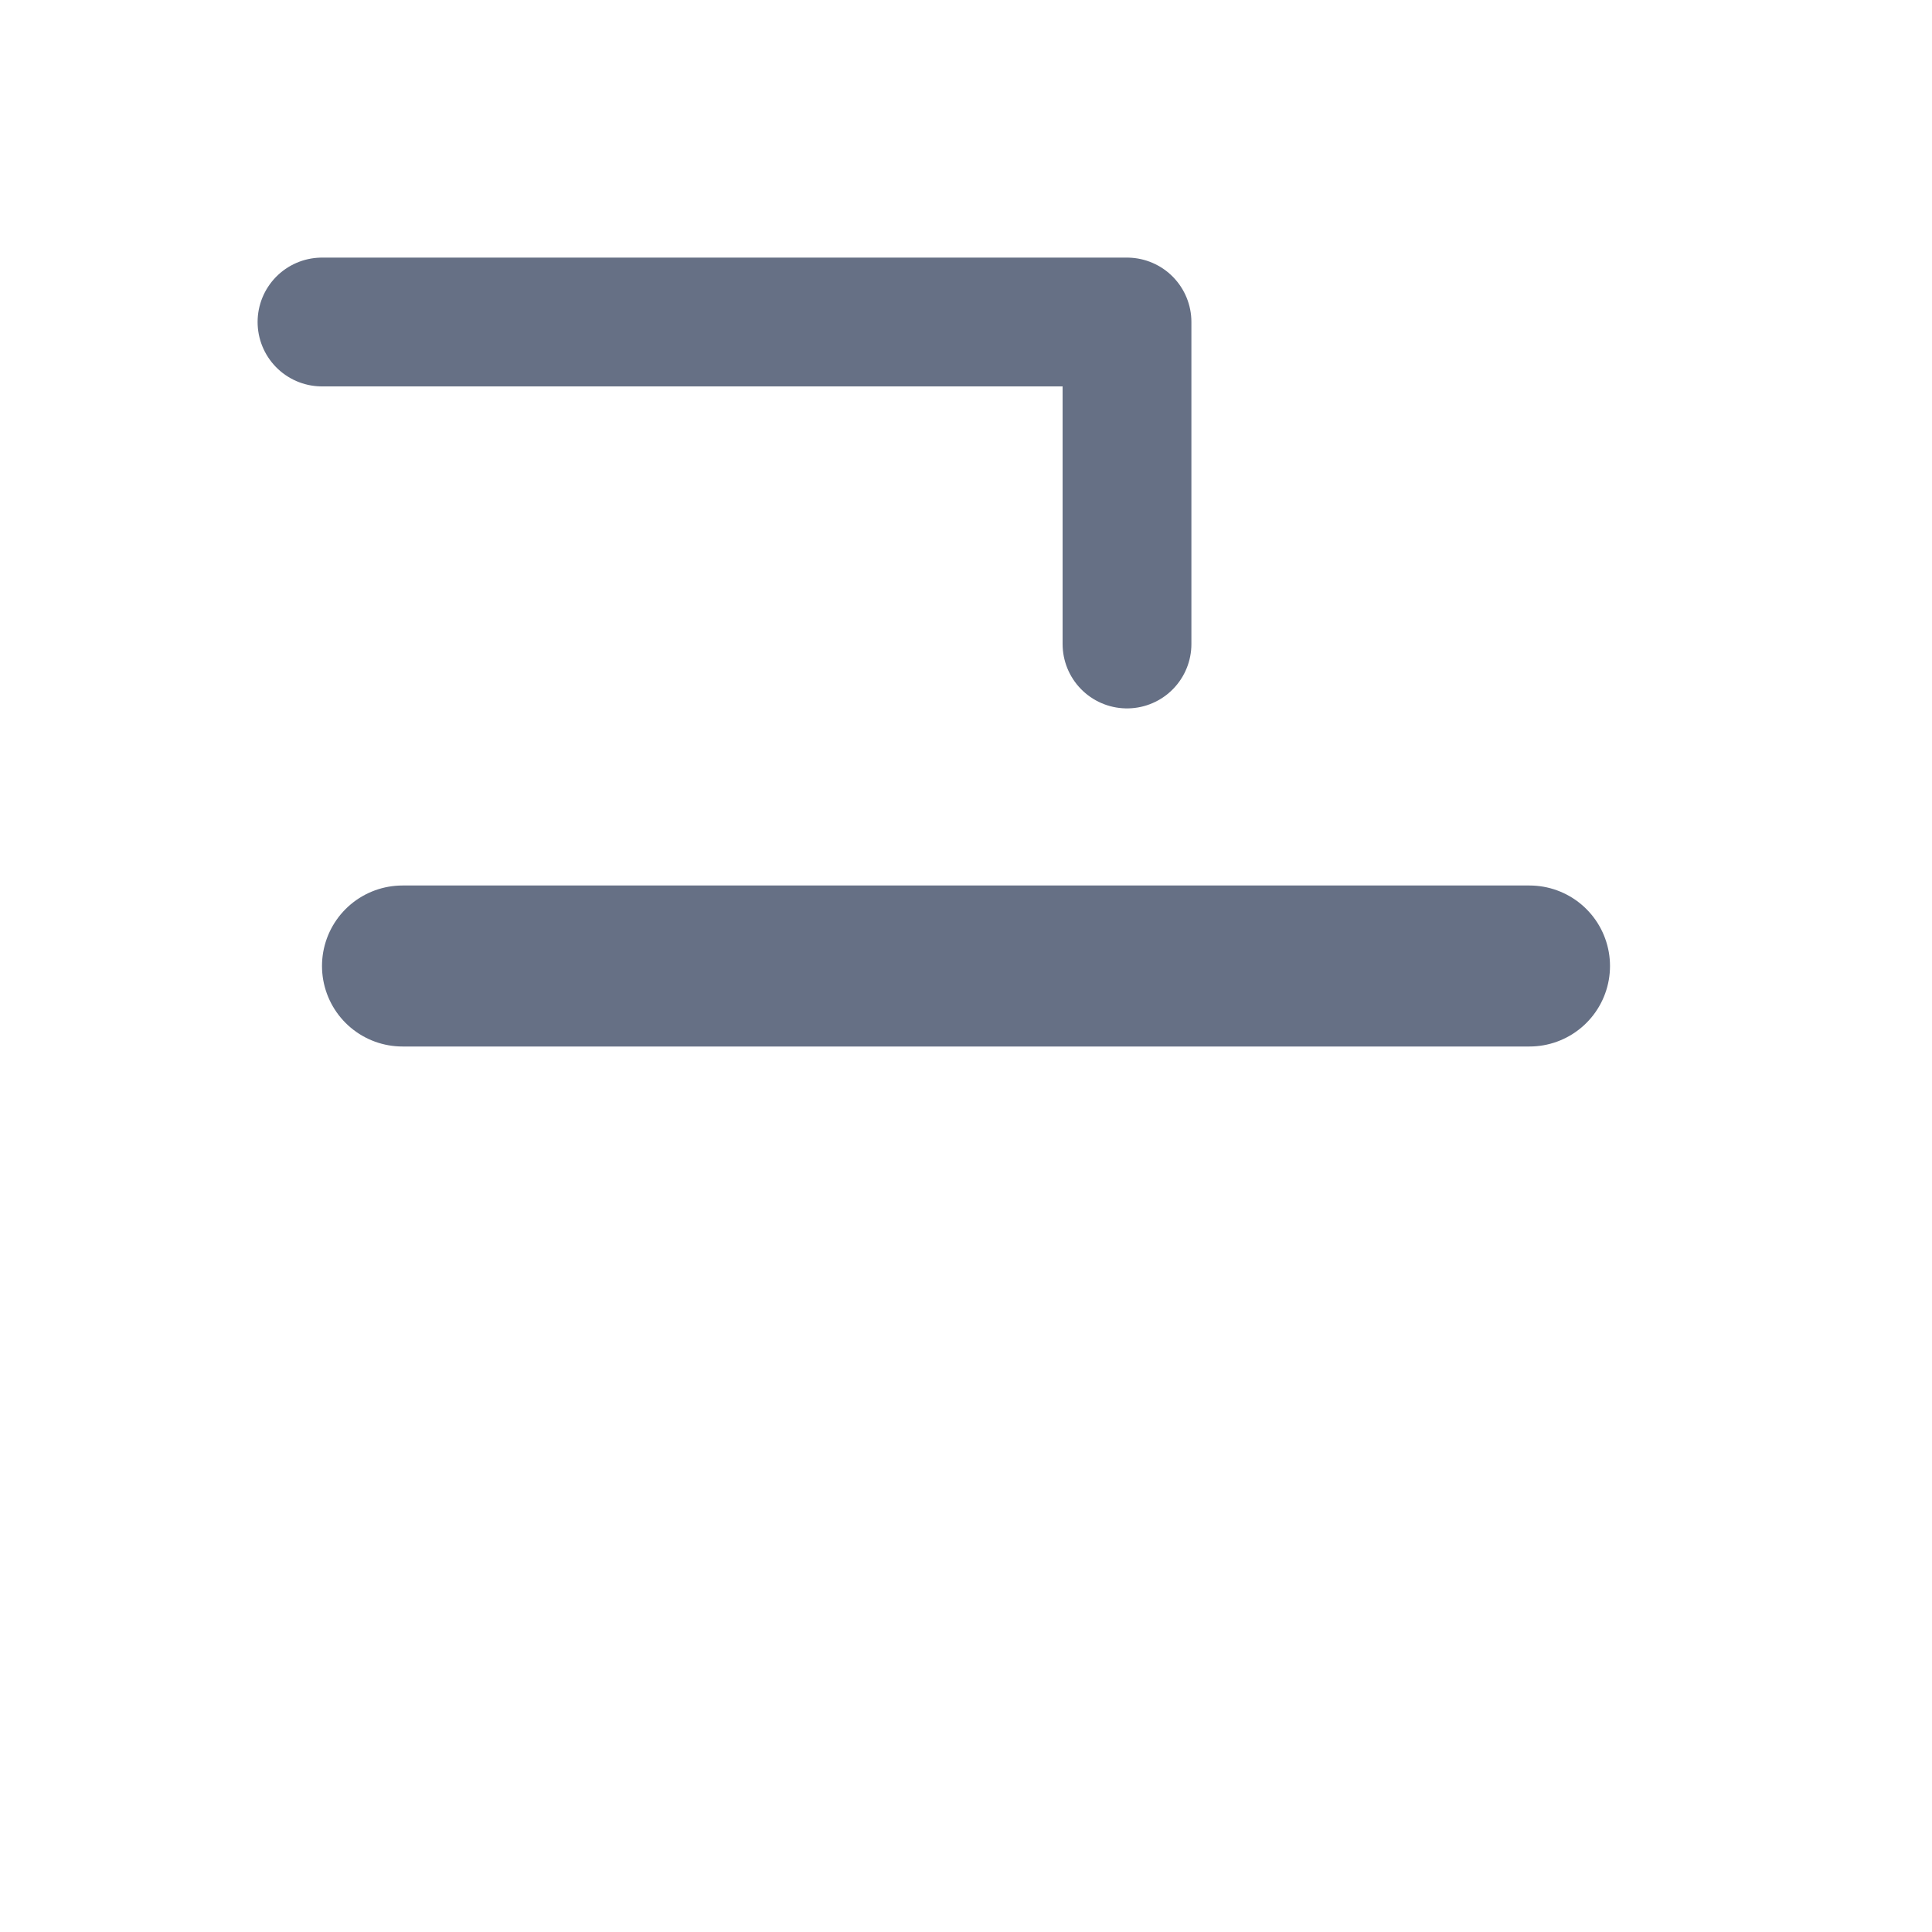
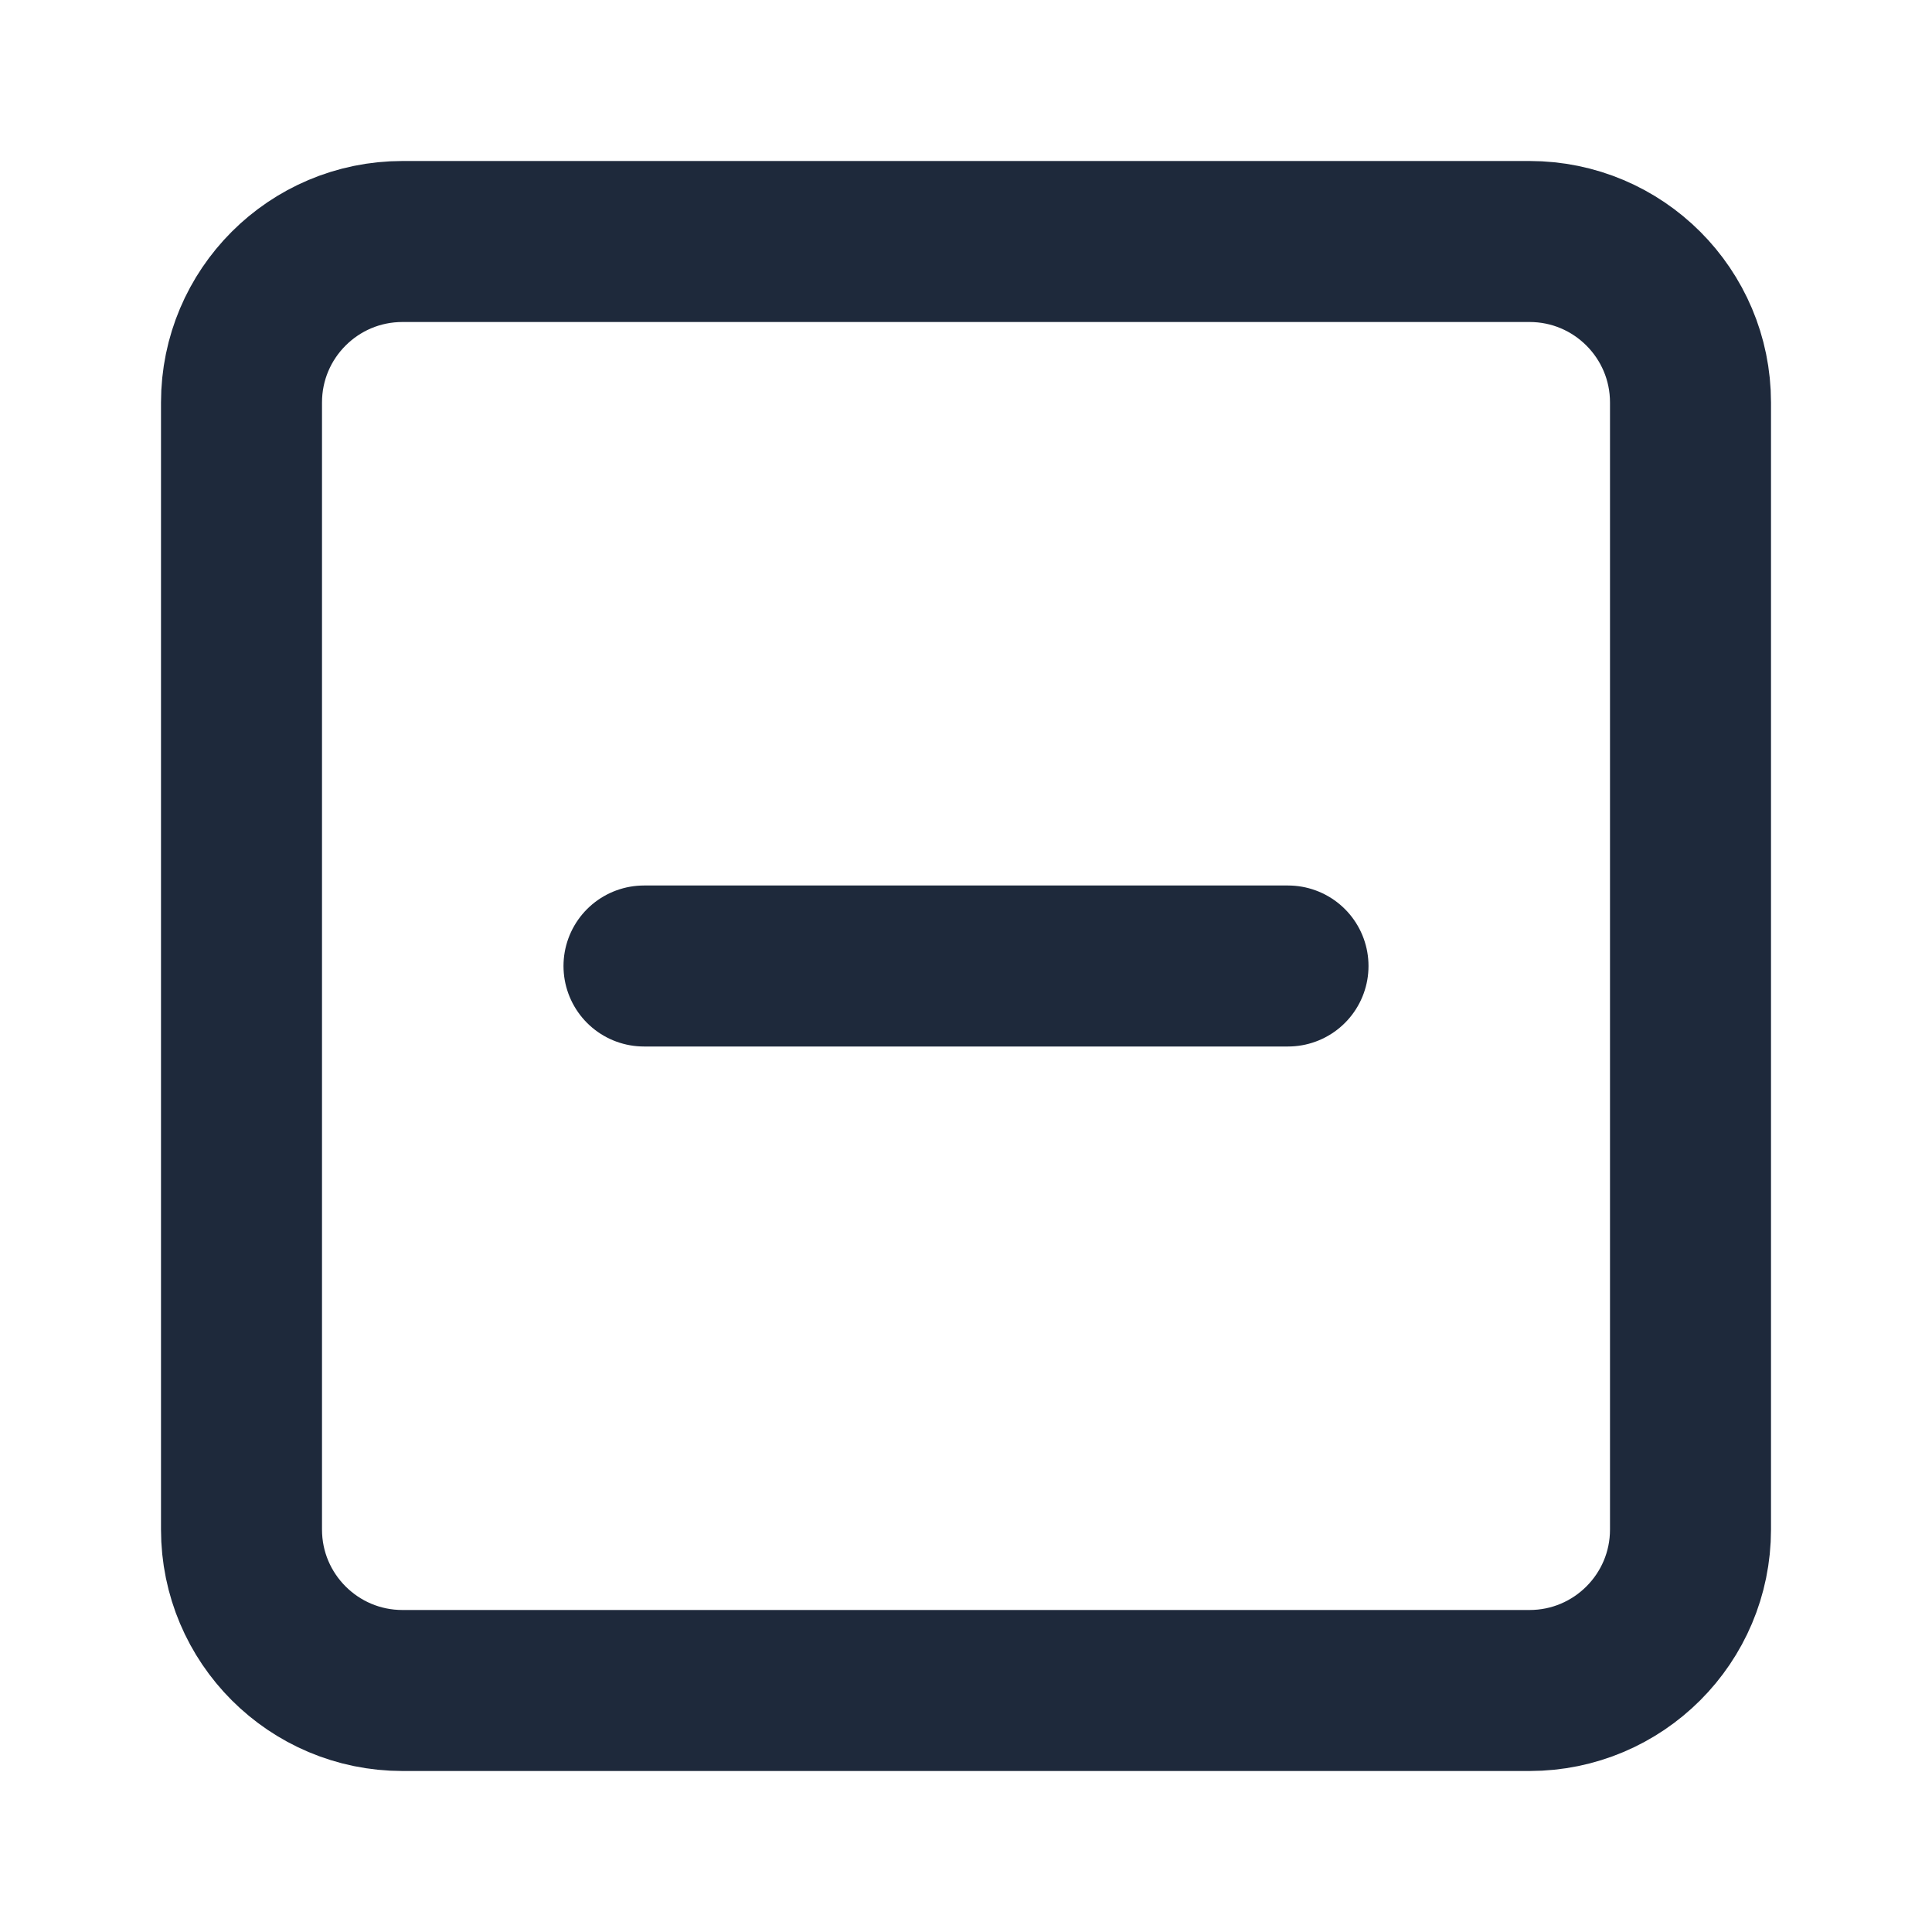
- <svg xmlns="http://www.w3.org/2000/svg" width="24" height="24" viewBox="0 0 24 24" fill="none">
-   <path d="M5 12h14" stroke="#667085" stroke-width="2" stroke-linecap="round" />
-   <path d="M4 4h10v4" stroke="#667085" stroke-width="1.6" stroke-linecap="round" stroke-linejoin="round" />
+ <svg xmlns="http://www.w3.org/2000/svg" width="24" height="24" viewBox="0 0 24 24" fill="none" stroke="#1e293b" stroke-width="2" stroke-linecap="round" stroke-linejoin="round">
+   <rect width="18" height="18" x="3" y="3" rx="2" />
+   <path d="M8 12h8" />
</svg>
